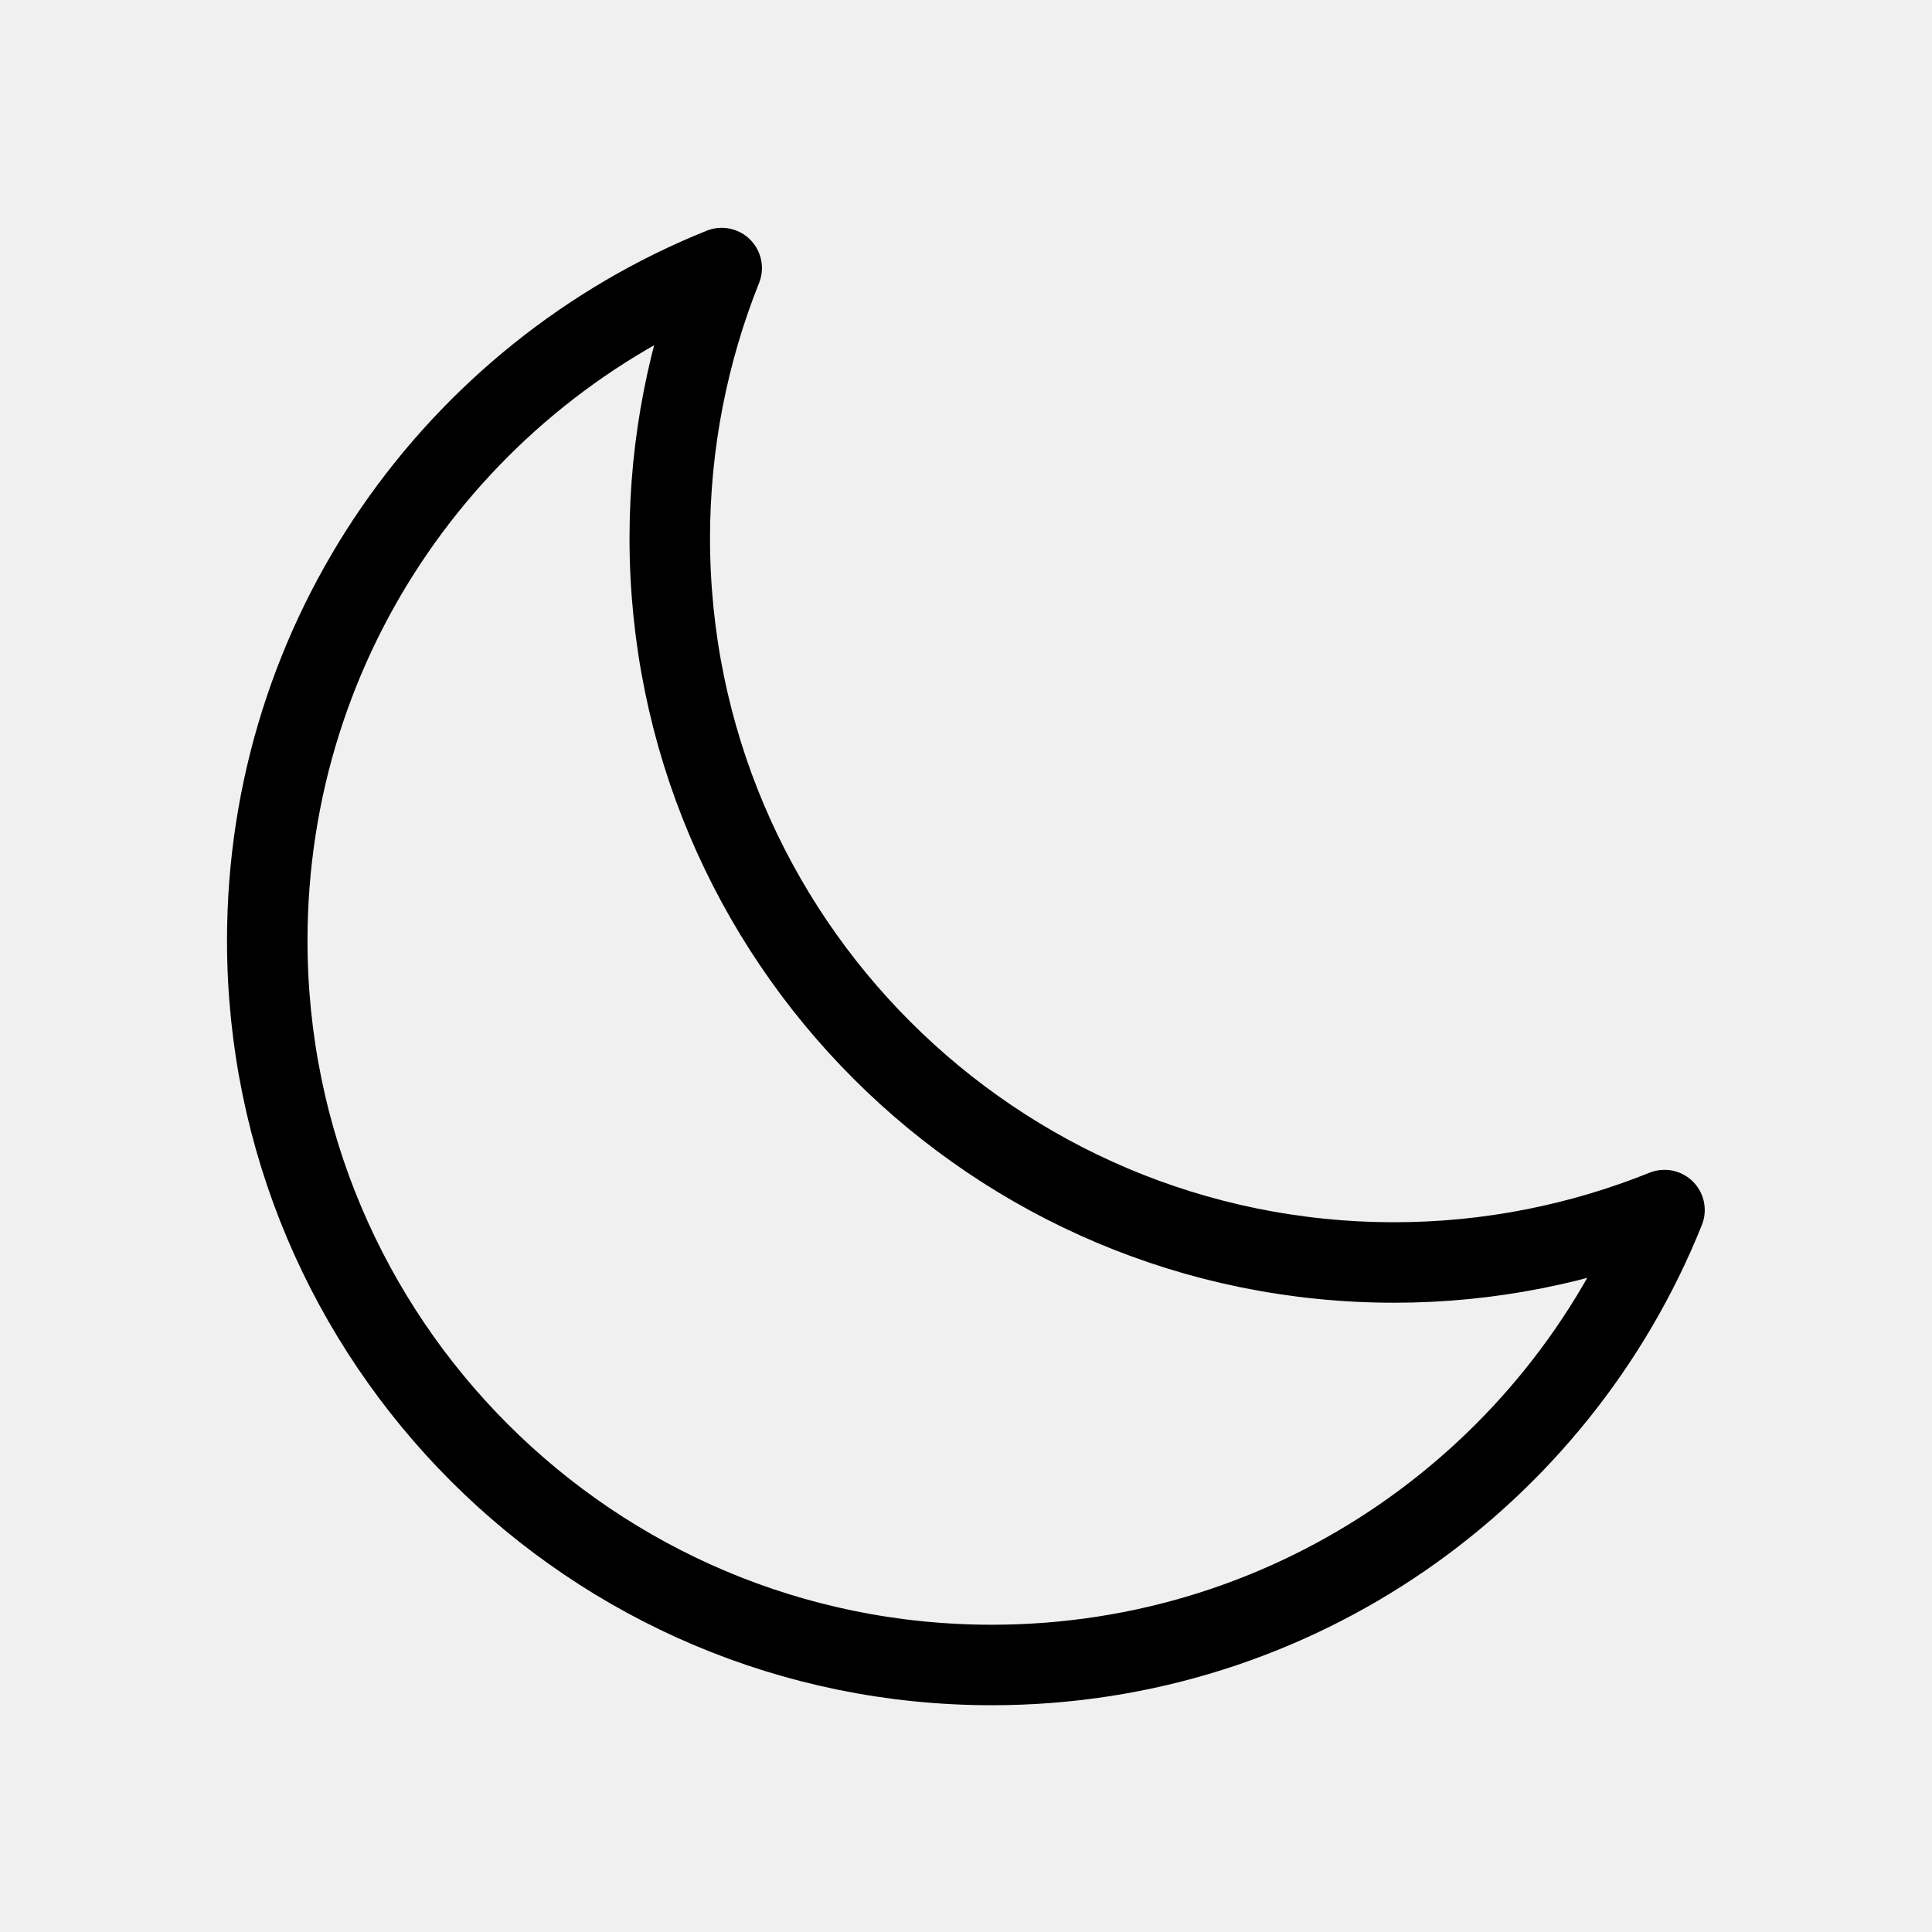
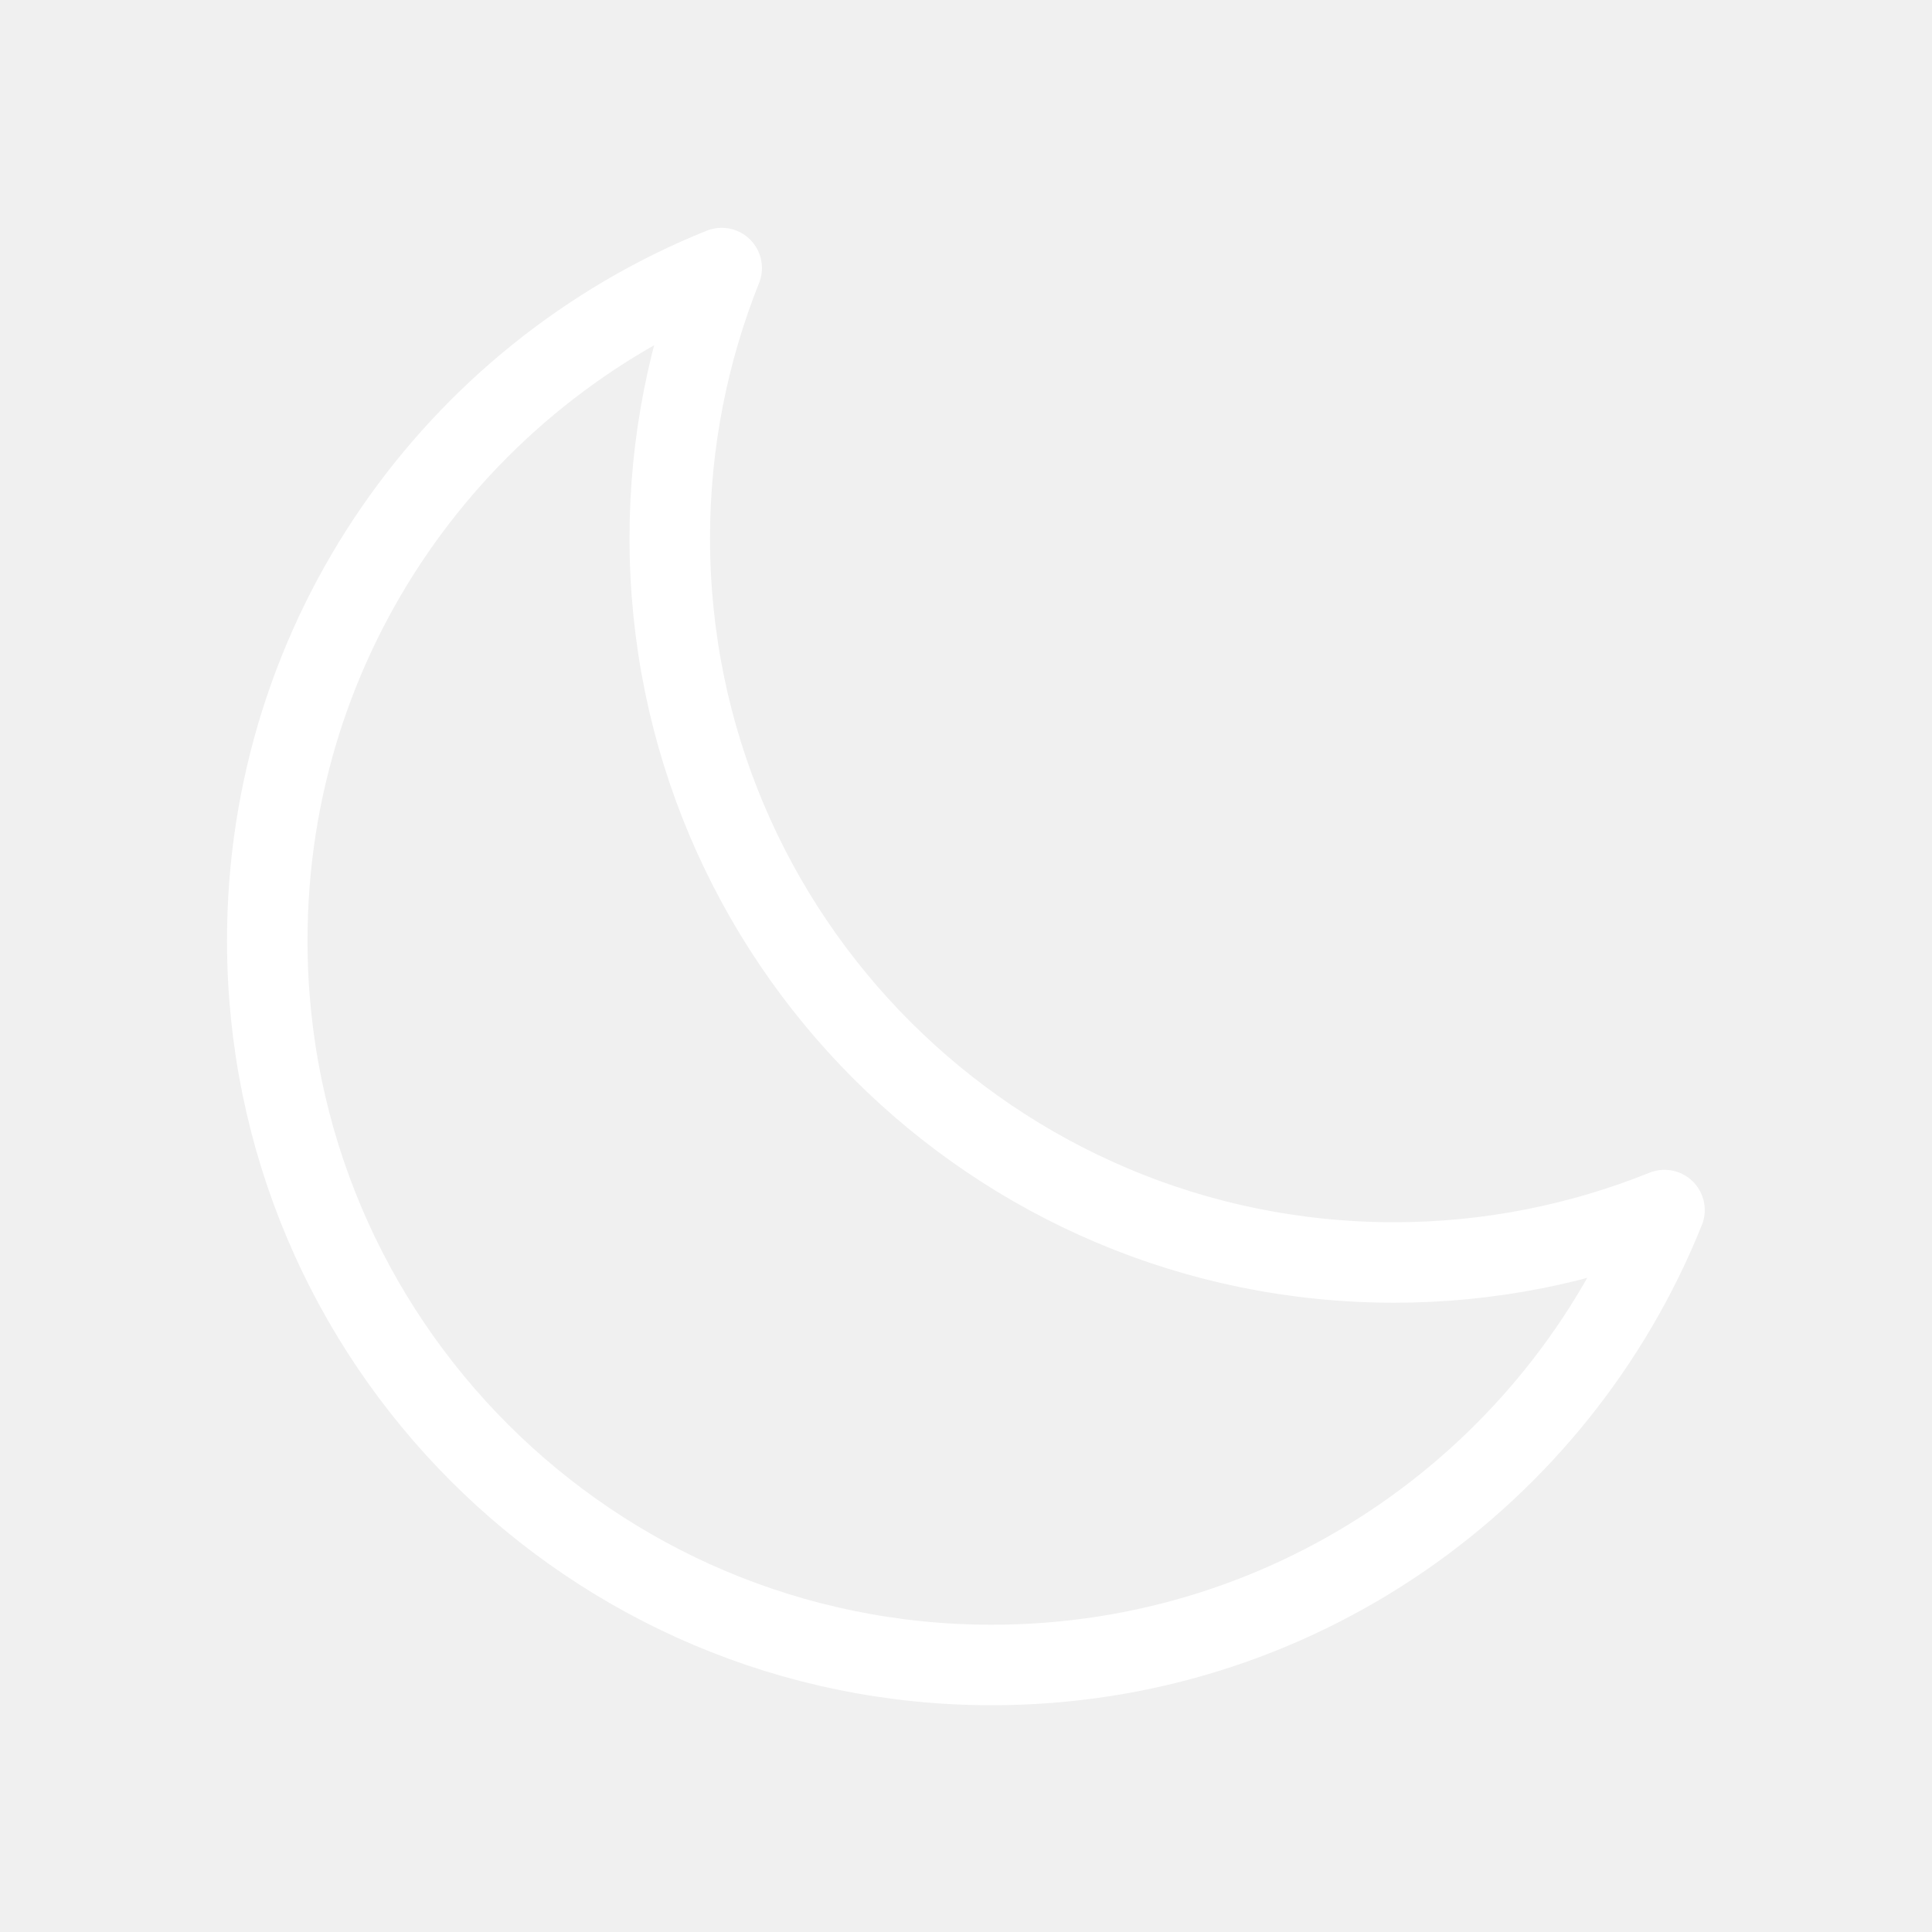
<svg xmlns="http://www.w3.org/2000/svg" width="50px" height="50px" viewBox="0 0 24 24" fill="none">
-   <path d="M3.32 11.684C3.32 16.654 7.35 20.683 12.32 20.683C16.108 20.683 19.348 18.344 20.677 15.032C19.64 15.449 18.506 15.683 17.32 15.683C12.35 15.683 8.32 11.654 8.32 6.683C8.32 5.503 8.552 4.363 8.965 3.33C5.656 4.66 3.32 7.899 3.32 11.684Z" stroke="#000000" stroke-width="1" stroke-linecap="round" stroke-linejoin="round" />
+   <path d="M3.32 11.684C3.32 16.654 7.35 20.683 12.32 20.683C16.108 20.683 19.348 18.344 20.677 15.032C19.64 15.449 18.506 15.683 17.32 15.683C12.35 15.683 8.32 11.654 8.32 6.683C8.32 5.503 8.552 4.363 8.965 3.33C5.656 4.66 3.32 7.899 3.32 11.684Z" stroke="#ffffff" stroke-width="1" stroke-linecap="round" stroke-linejoin="round" />
</svg>
